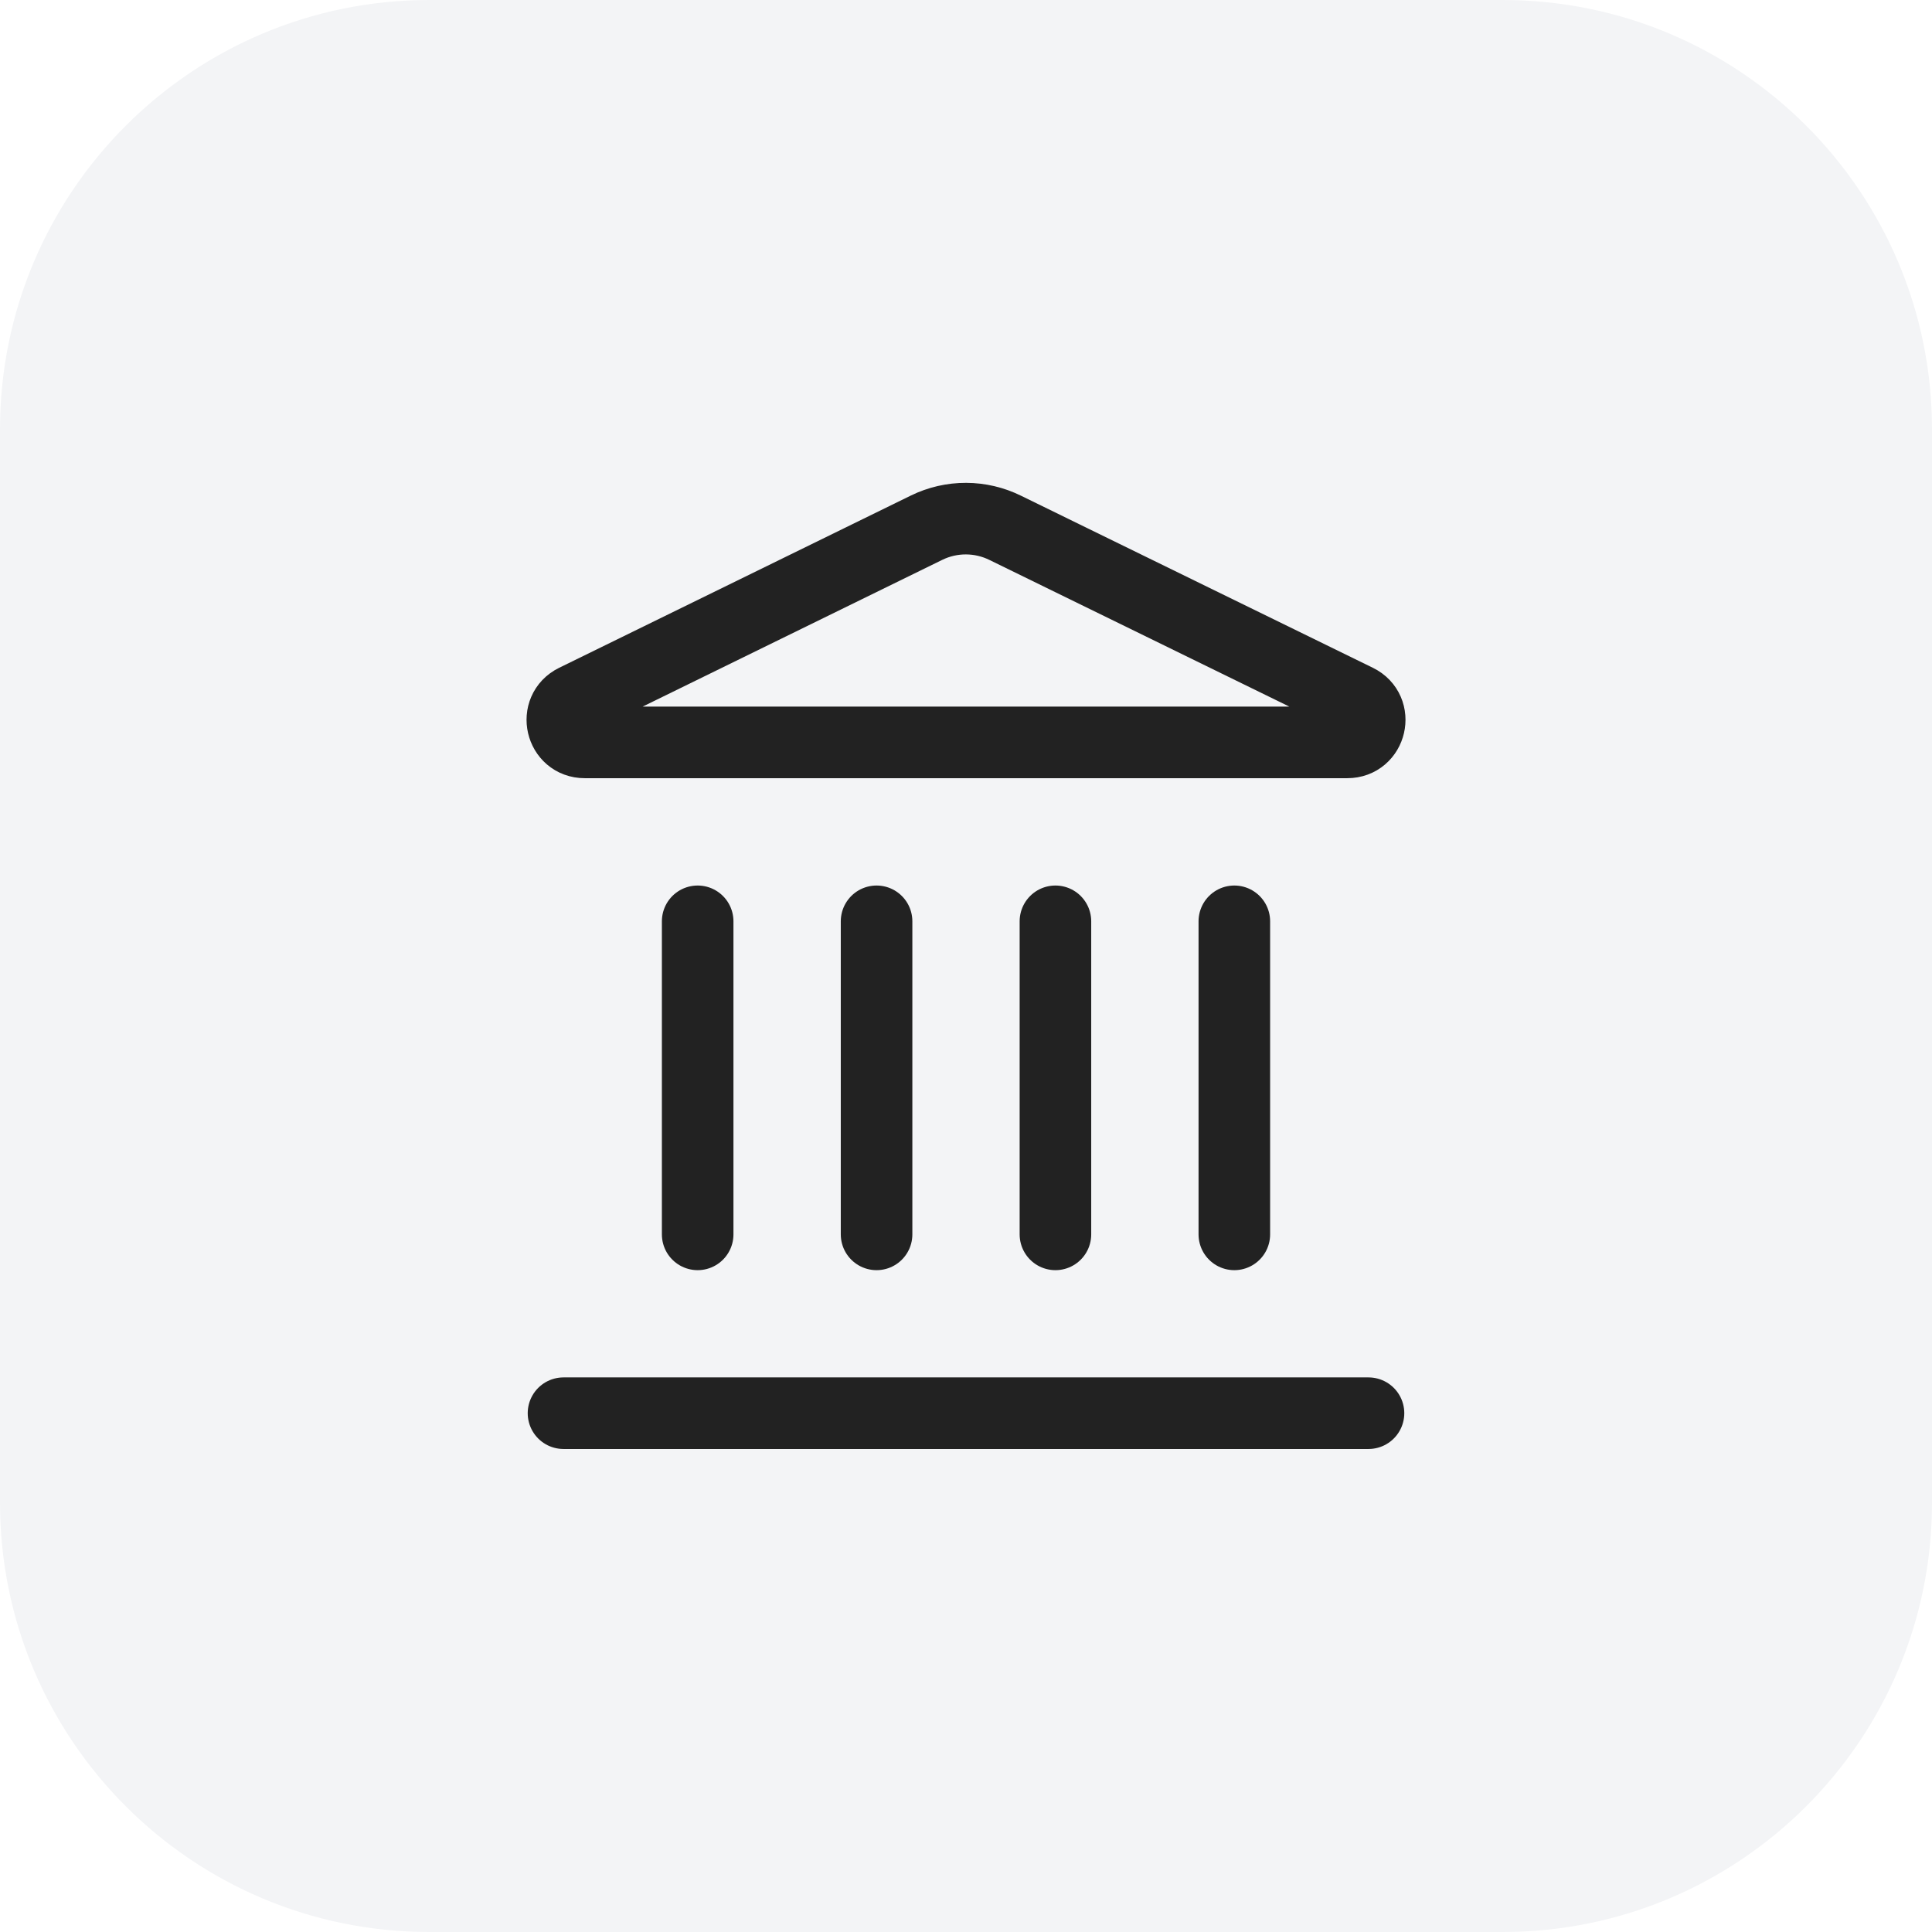
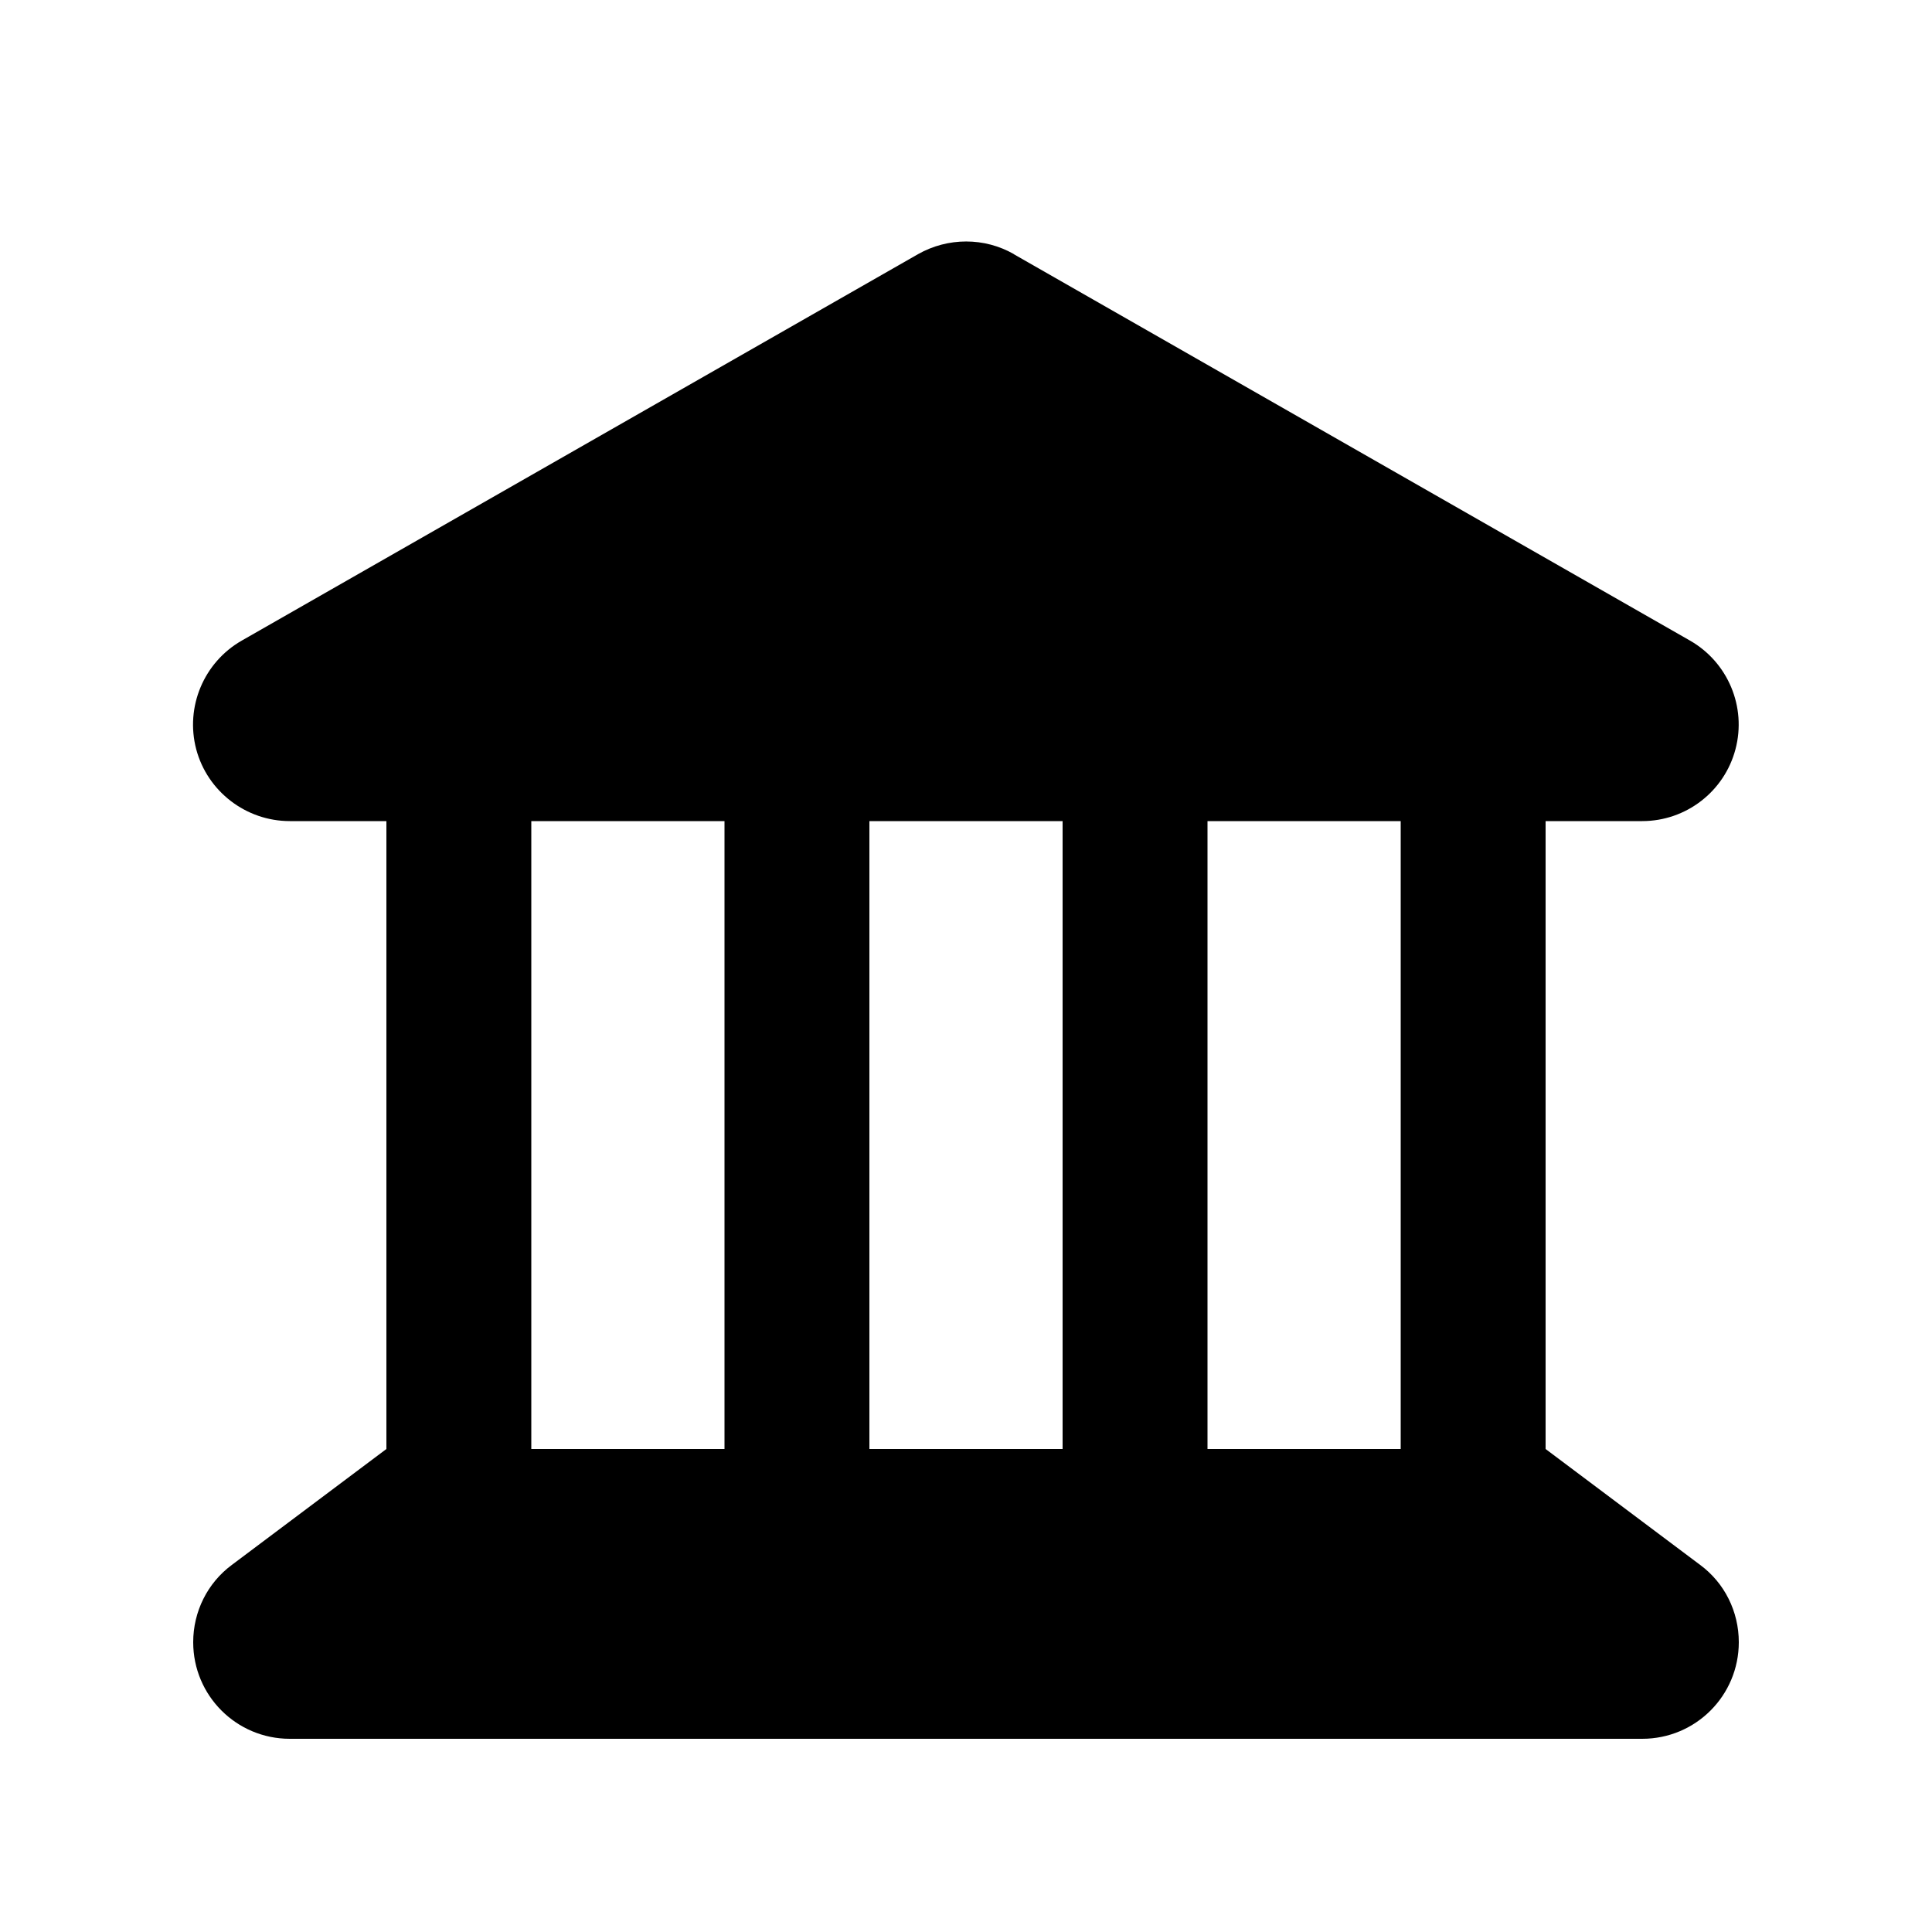
- <svg xmlns="http://www.w3.org/2000/svg" width="45" height="45" viewBox="0 0 45 45" fill="none">
-   <path d="M0 10C0 4.477 4.477 0 10 0H35C40.523 0 45 4.477 45 10V35C45 40.523 40.523 45 35 45H10C4.477 45 0 40.523 0 35V10Z" fill="#F3F4F6" />
-   <path d="M20.417 28.751V21.459" stroke="#222222" stroke-width="1.667" stroke-linecap="round" stroke-linejoin="round" />
-   <path d="M21.584 12.29C21.869 12.151 22.183 12.079 22.501 12.08C22.819 12.081 23.132 12.155 23.417 12.296L31.611 16.303C32.106 16.546 31.934 17.292 31.381 17.292H13.619C13.067 17.292 12.895 16.546 13.39 16.303L21.584 12.29Z" stroke="#222222" stroke-width="1.667" stroke-linecap="round" stroke-linejoin="round" />
-   <path d="M24.583 28.751V21.459" stroke="#222222" stroke-width="1.667" stroke-linecap="round" stroke-linejoin="round" />
-   <path d="M28.75 28.751V21.459" stroke="#222222" stroke-width="1.667" stroke-linecap="round" stroke-linejoin="round" />
-   <path d="M13.125 32.916H31.875" stroke="#222222" stroke-width="1.667" stroke-linecap="round" stroke-linejoin="round" />
-   <path d="M16.25 28.751V21.459" stroke="#222222" stroke-width="1.667" stroke-linecap="round" stroke-linejoin="round" />
+ <svg xmlns="http://www.w3.org/2000/svg" width="25" height="25" viewBox="0 0 25 25" fill="none">
+   <path d="M13.121 3.289C12.739 3.07 12.266 3.07 11.879 3.289L3.129 8.289C2.637 8.57 2.395 9.148 2.539 9.695C2.684 10.242 3.184 10.625 3.75 10.625H5V18.75L3 20.25C2.684 20.484 2.5 20.855 2.5 21.25C2.5 21.941 3.059 22.5 3.75 22.5H21.25C21.942 22.5 22.5 21.941 22.5 21.25C22.5 20.855 22.317 20.484 22 20.25L20 18.75V10.625H21.25C21.817 10.625 22.313 10.242 22.457 9.695C22.602 9.148 22.36 8.57 21.868 8.289L13.118 3.289H13.121ZM18.125 10.625V18.75H15.625V10.625H18.125ZM13.75 10.625V18.75H11.25V10.625H13.75ZM9.375 10.625V18.75H6.875V10.625H9.375Z" fill="currentColor" />
</svg>
